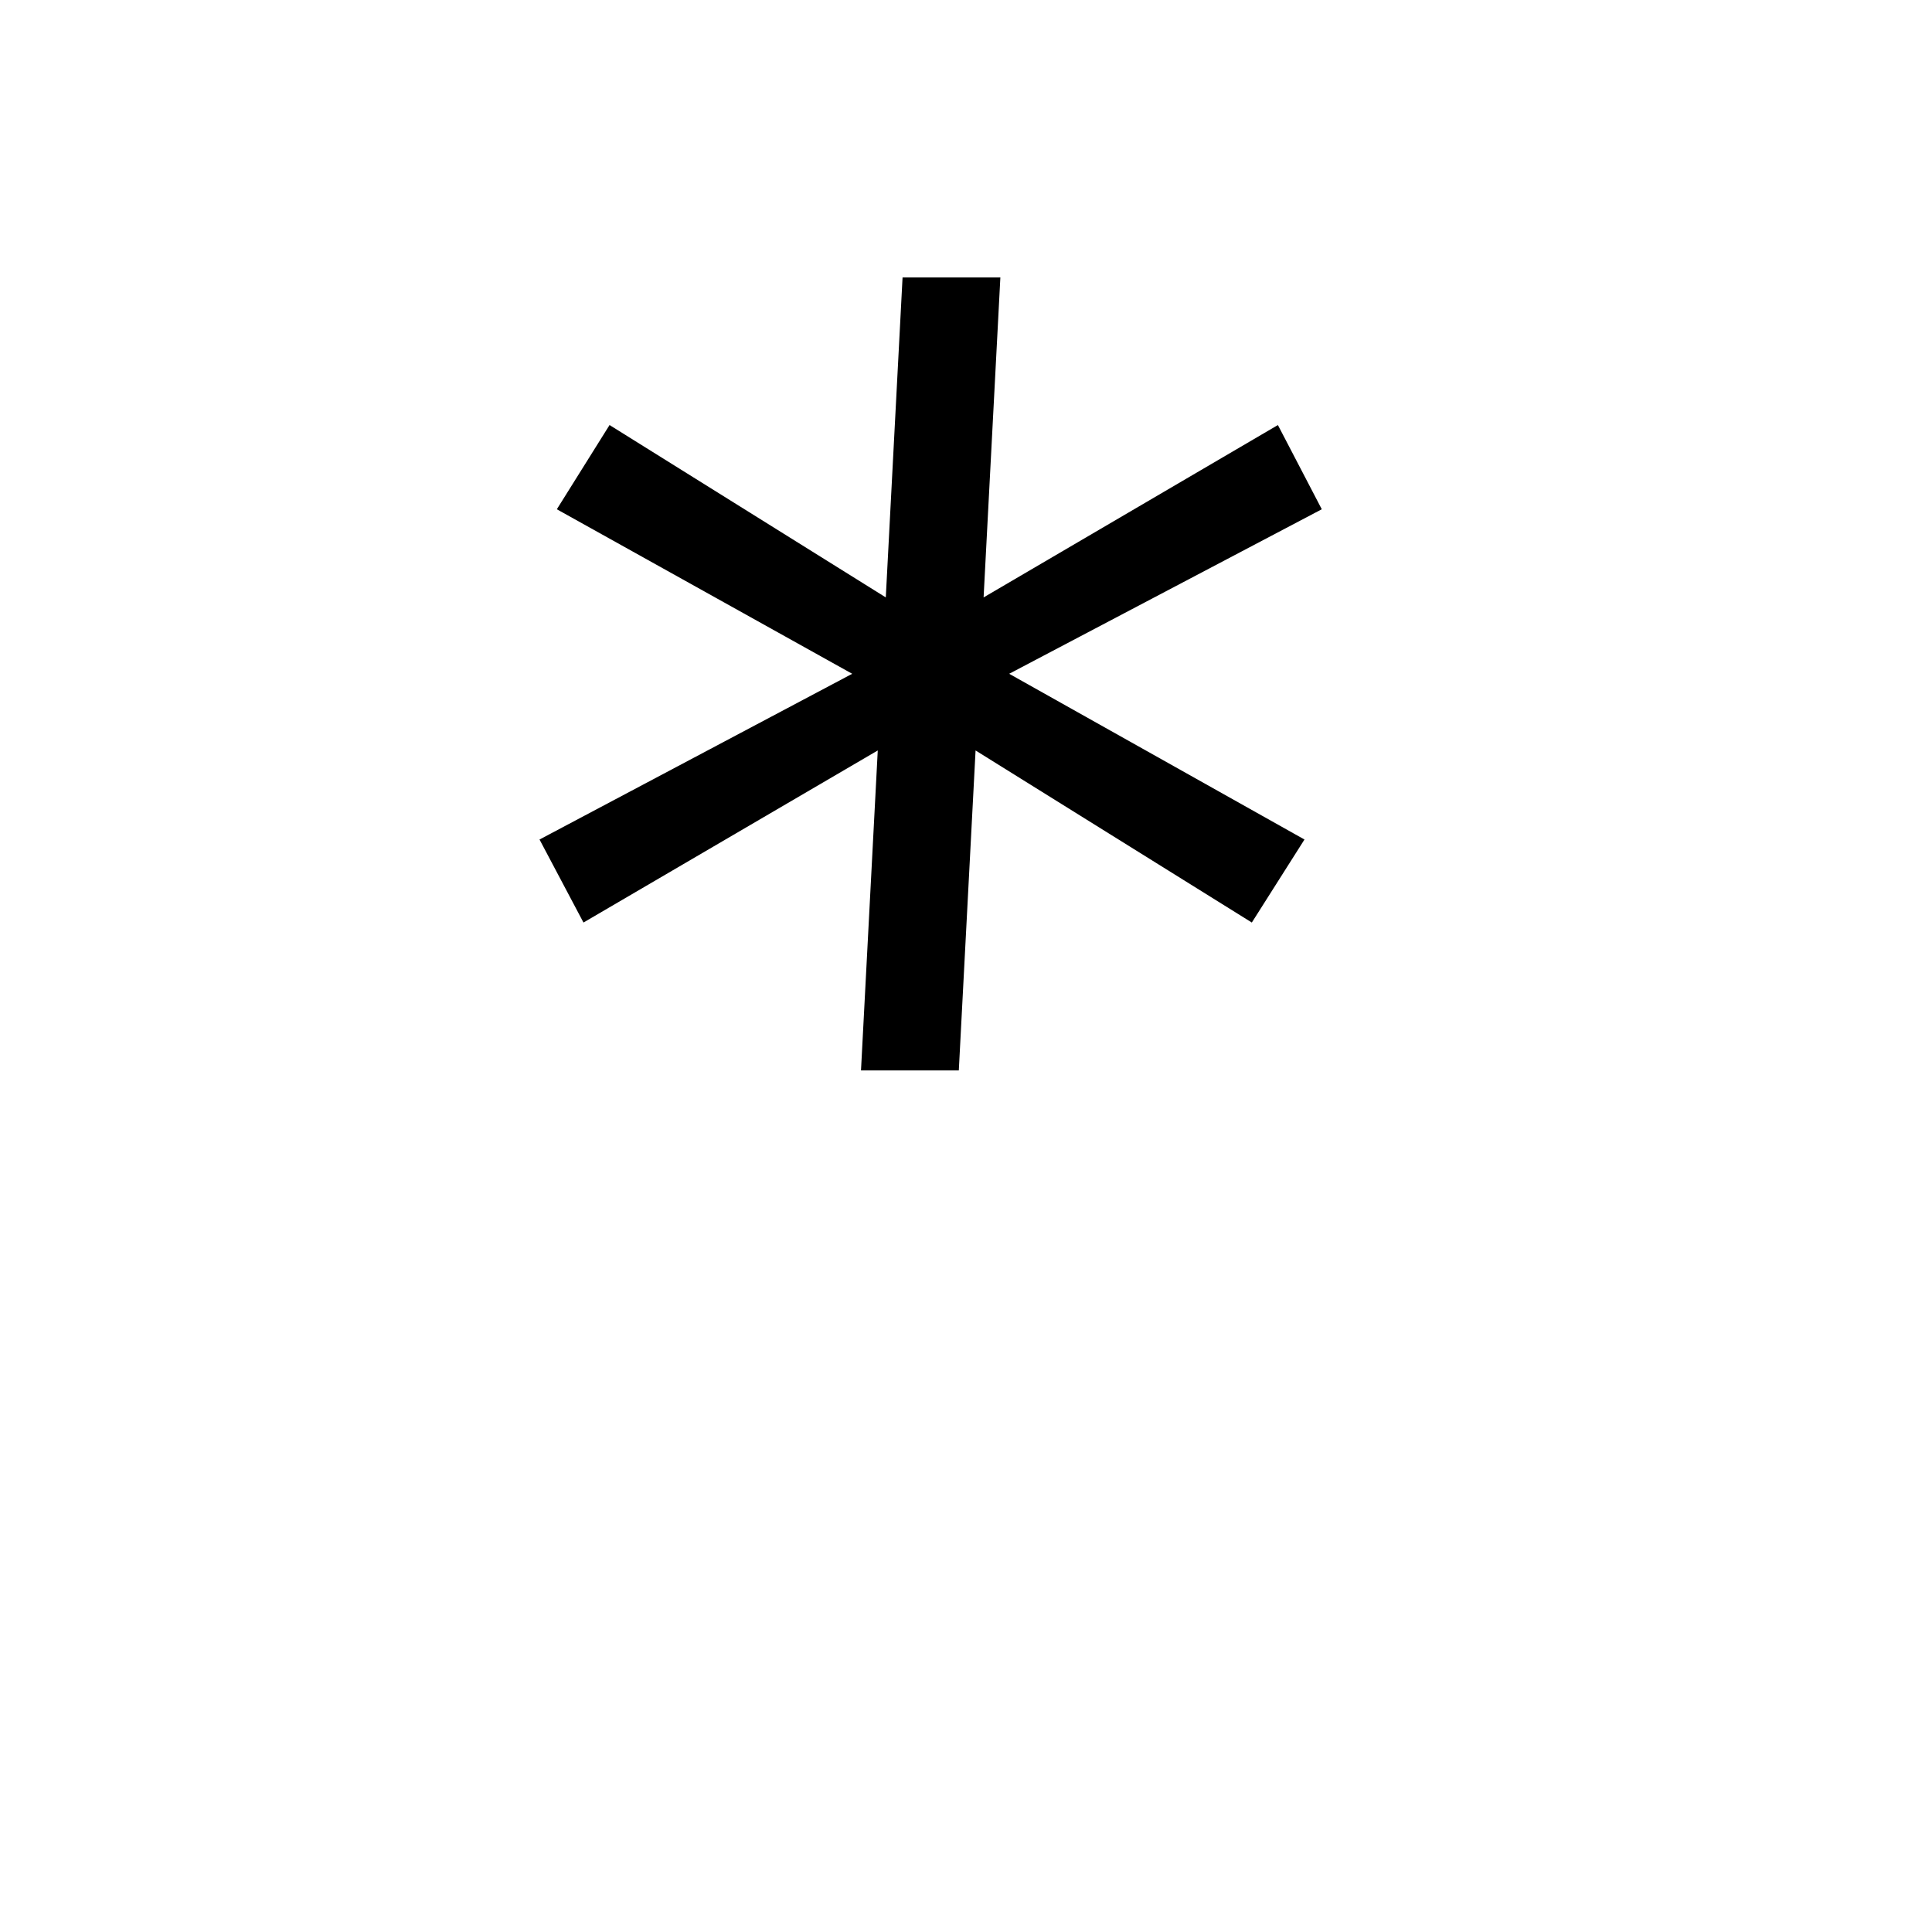
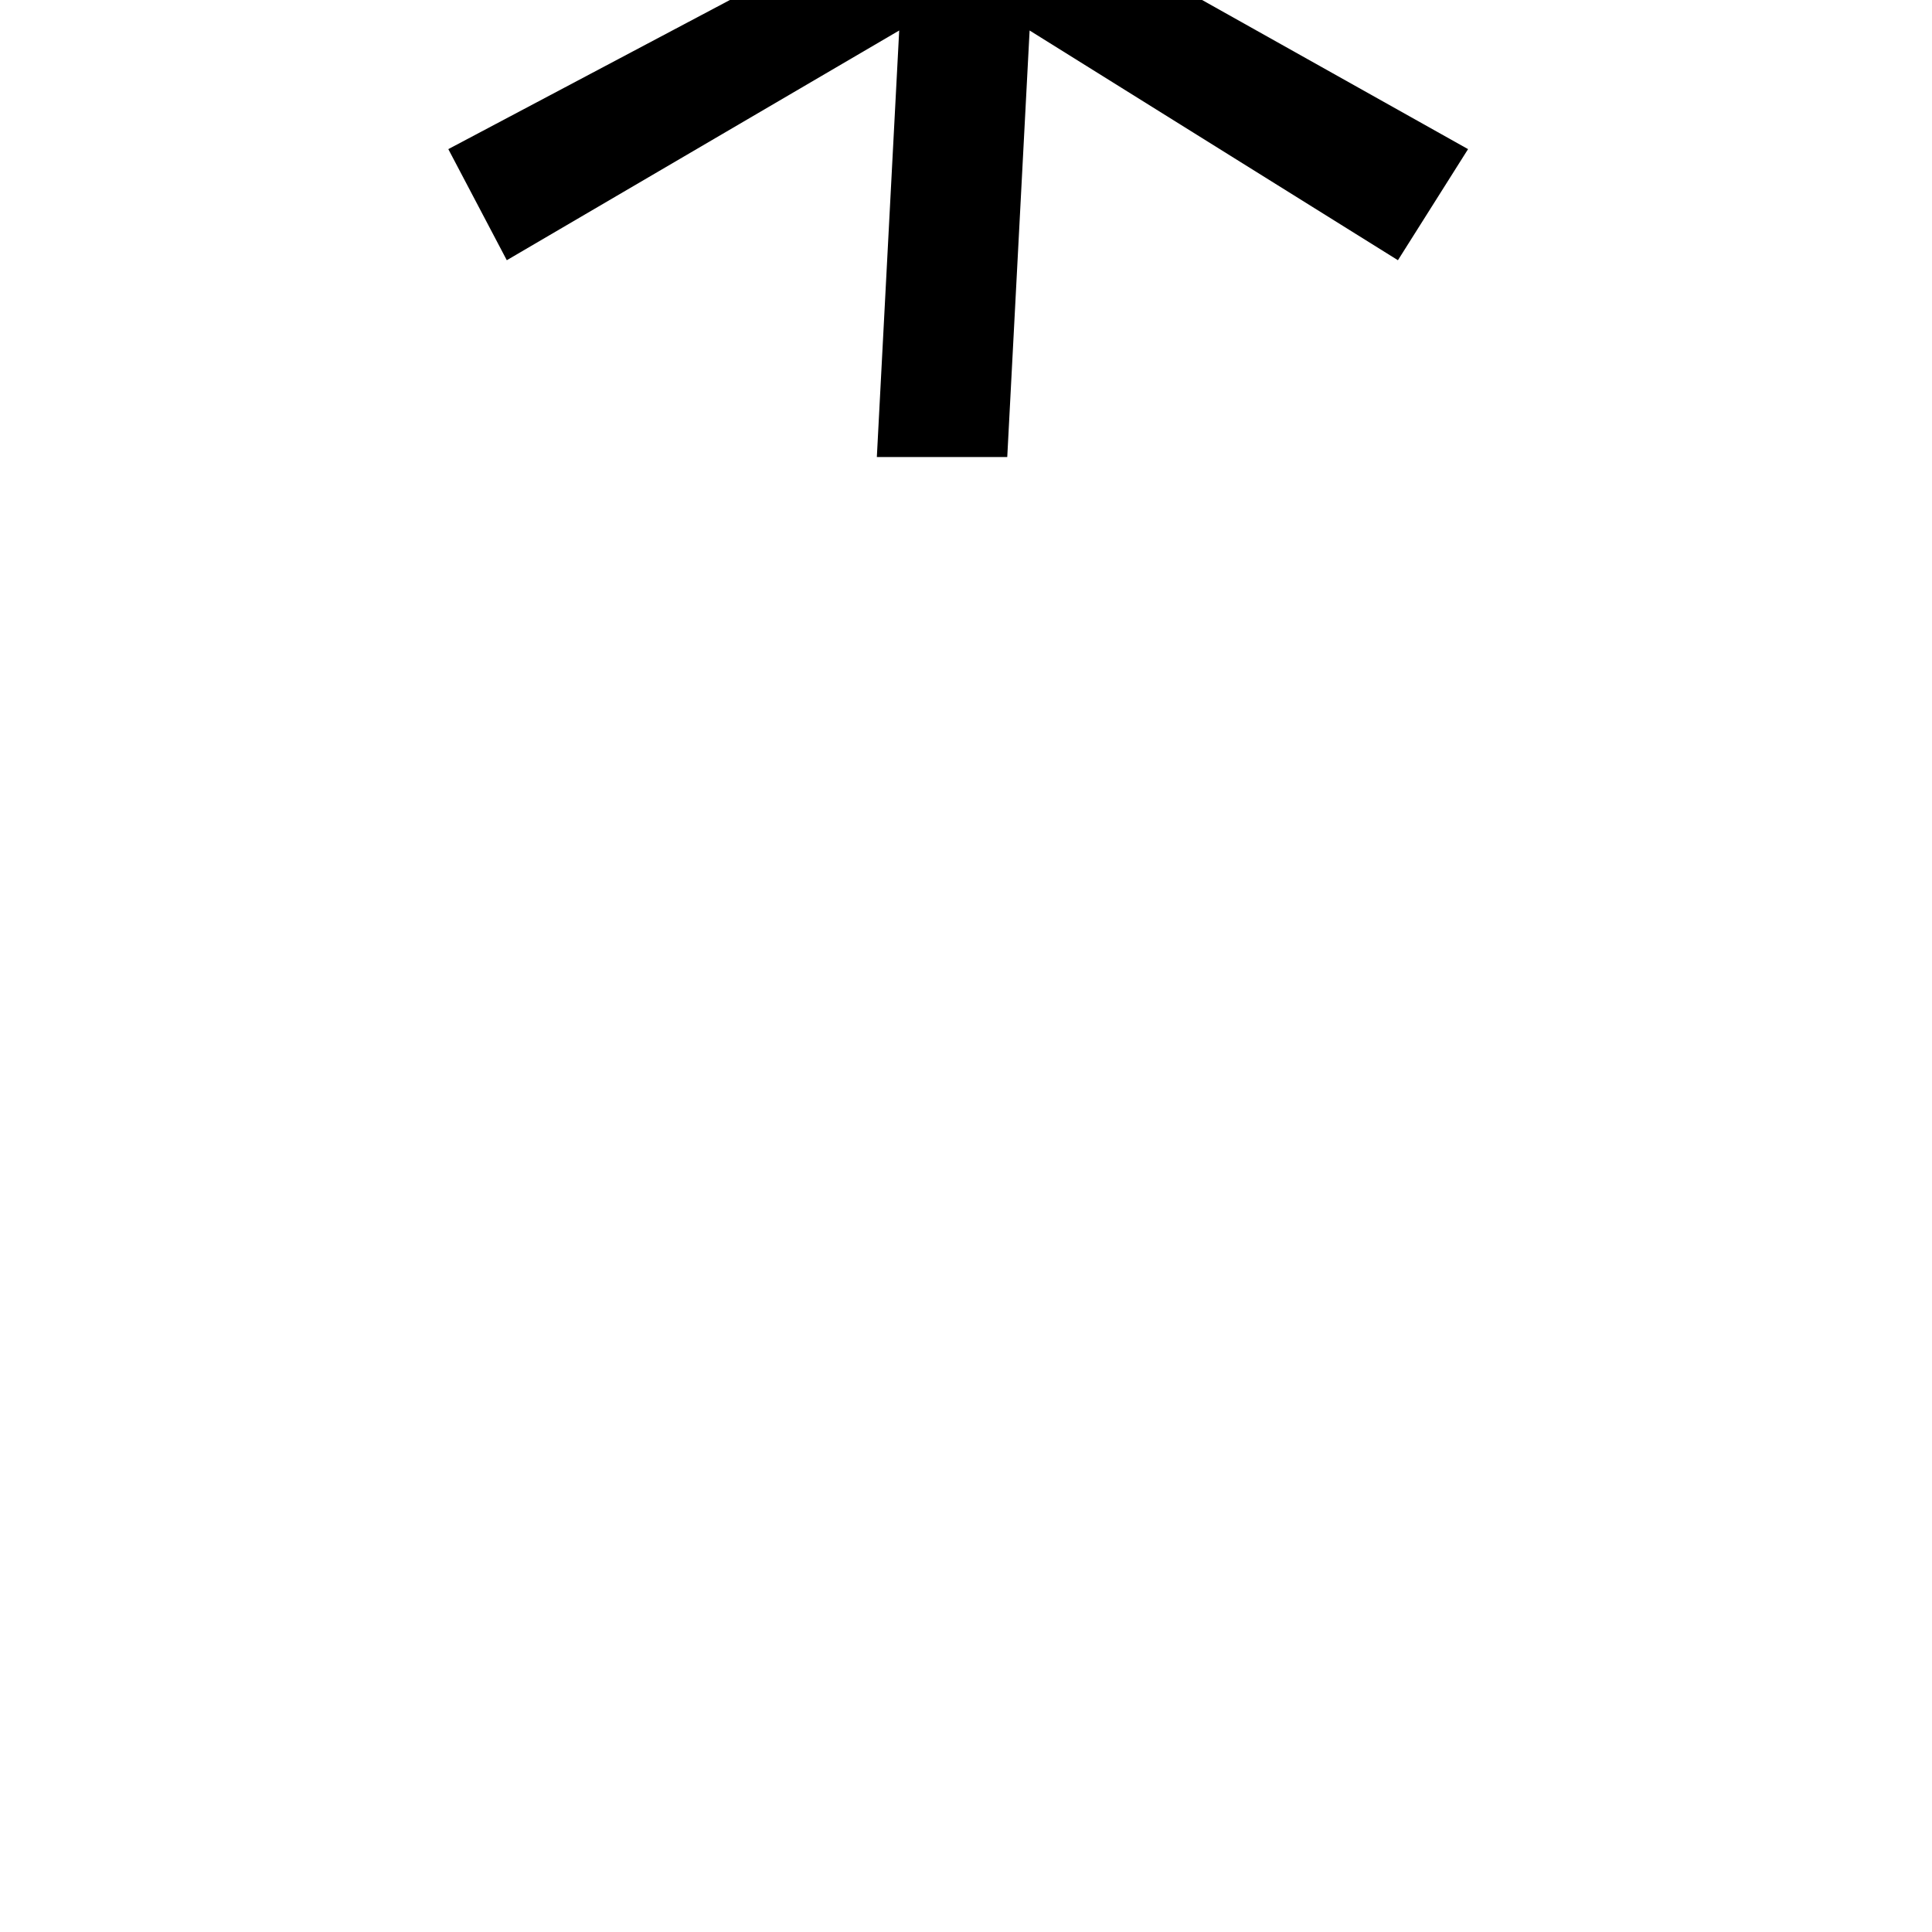
<svg xmlns="http://www.w3.org/2000/svg" viewBox="0 0 100 100">
-   <text x="50" y="50" text-anchor="middle" dominant-baseline="central" font-family="'Andale Mono', monospace" font-size="90" fill="#000000" transform="skewX(-3)">*</text>
+   <text x="50" y="58" text-anchor="middle" font-family="'Andale Mono', monospace" font-size="120" fill="#000000" transform="skewX(-3)">*</text>
</svg>
